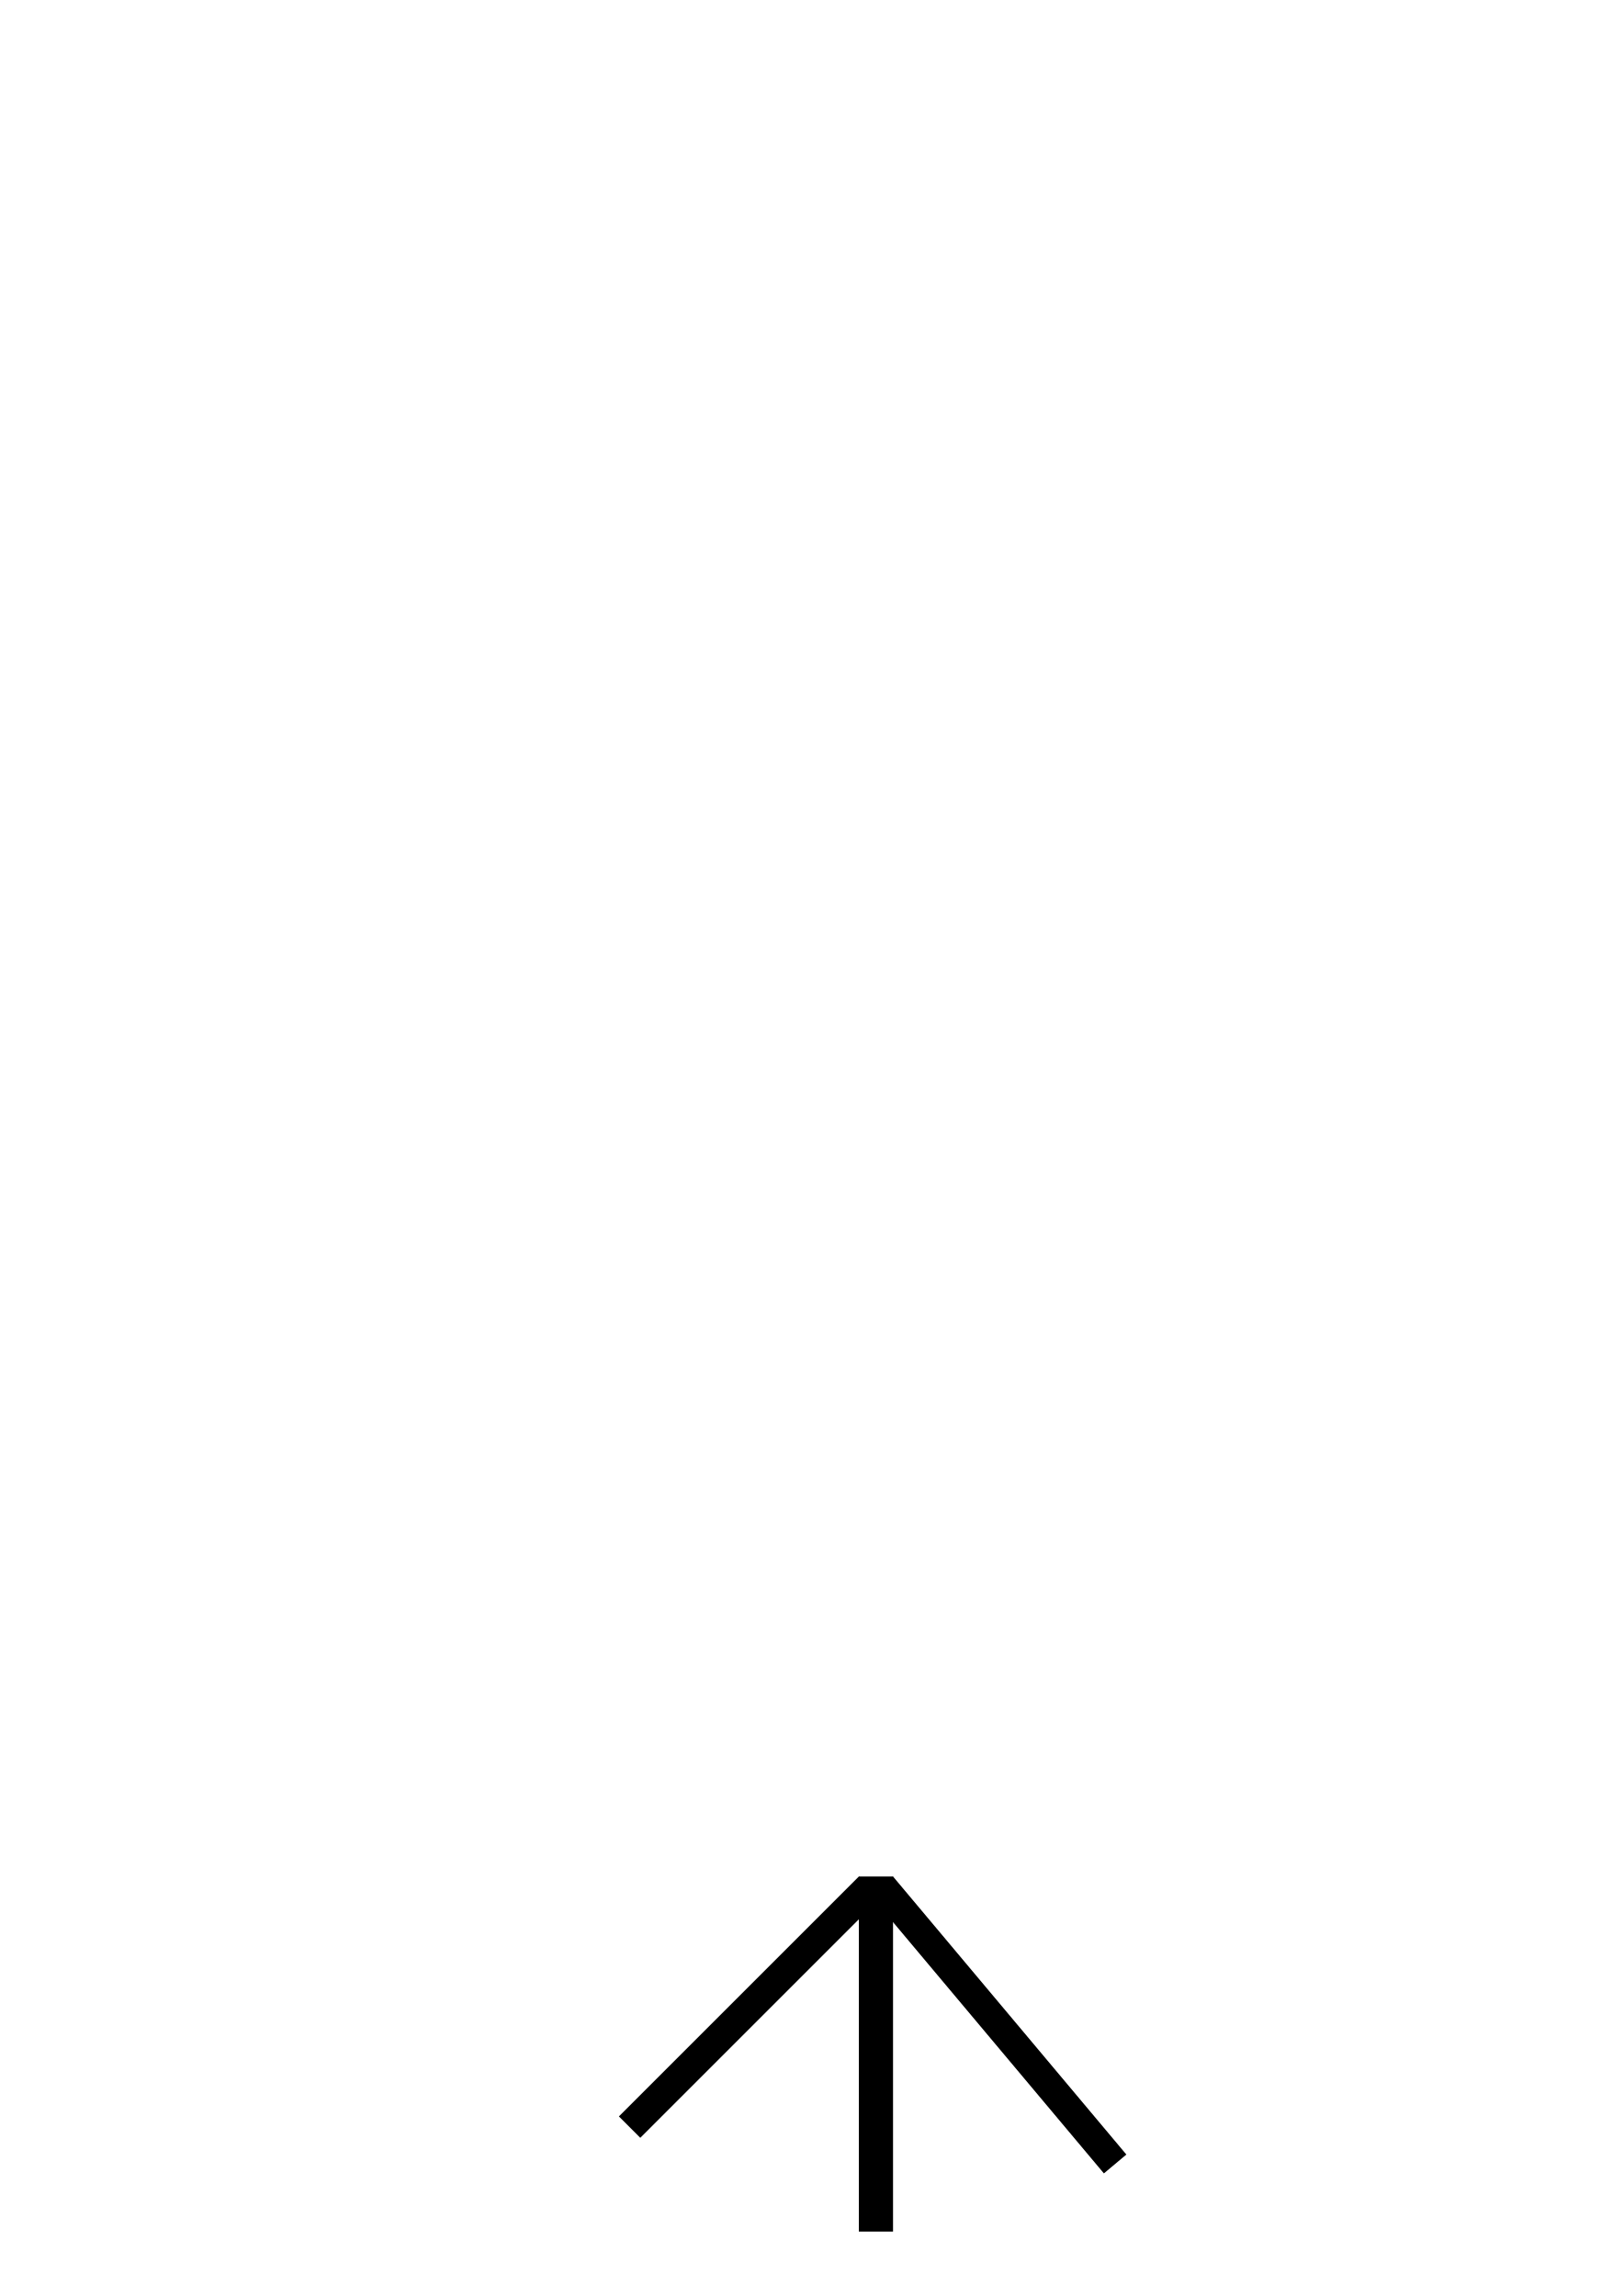
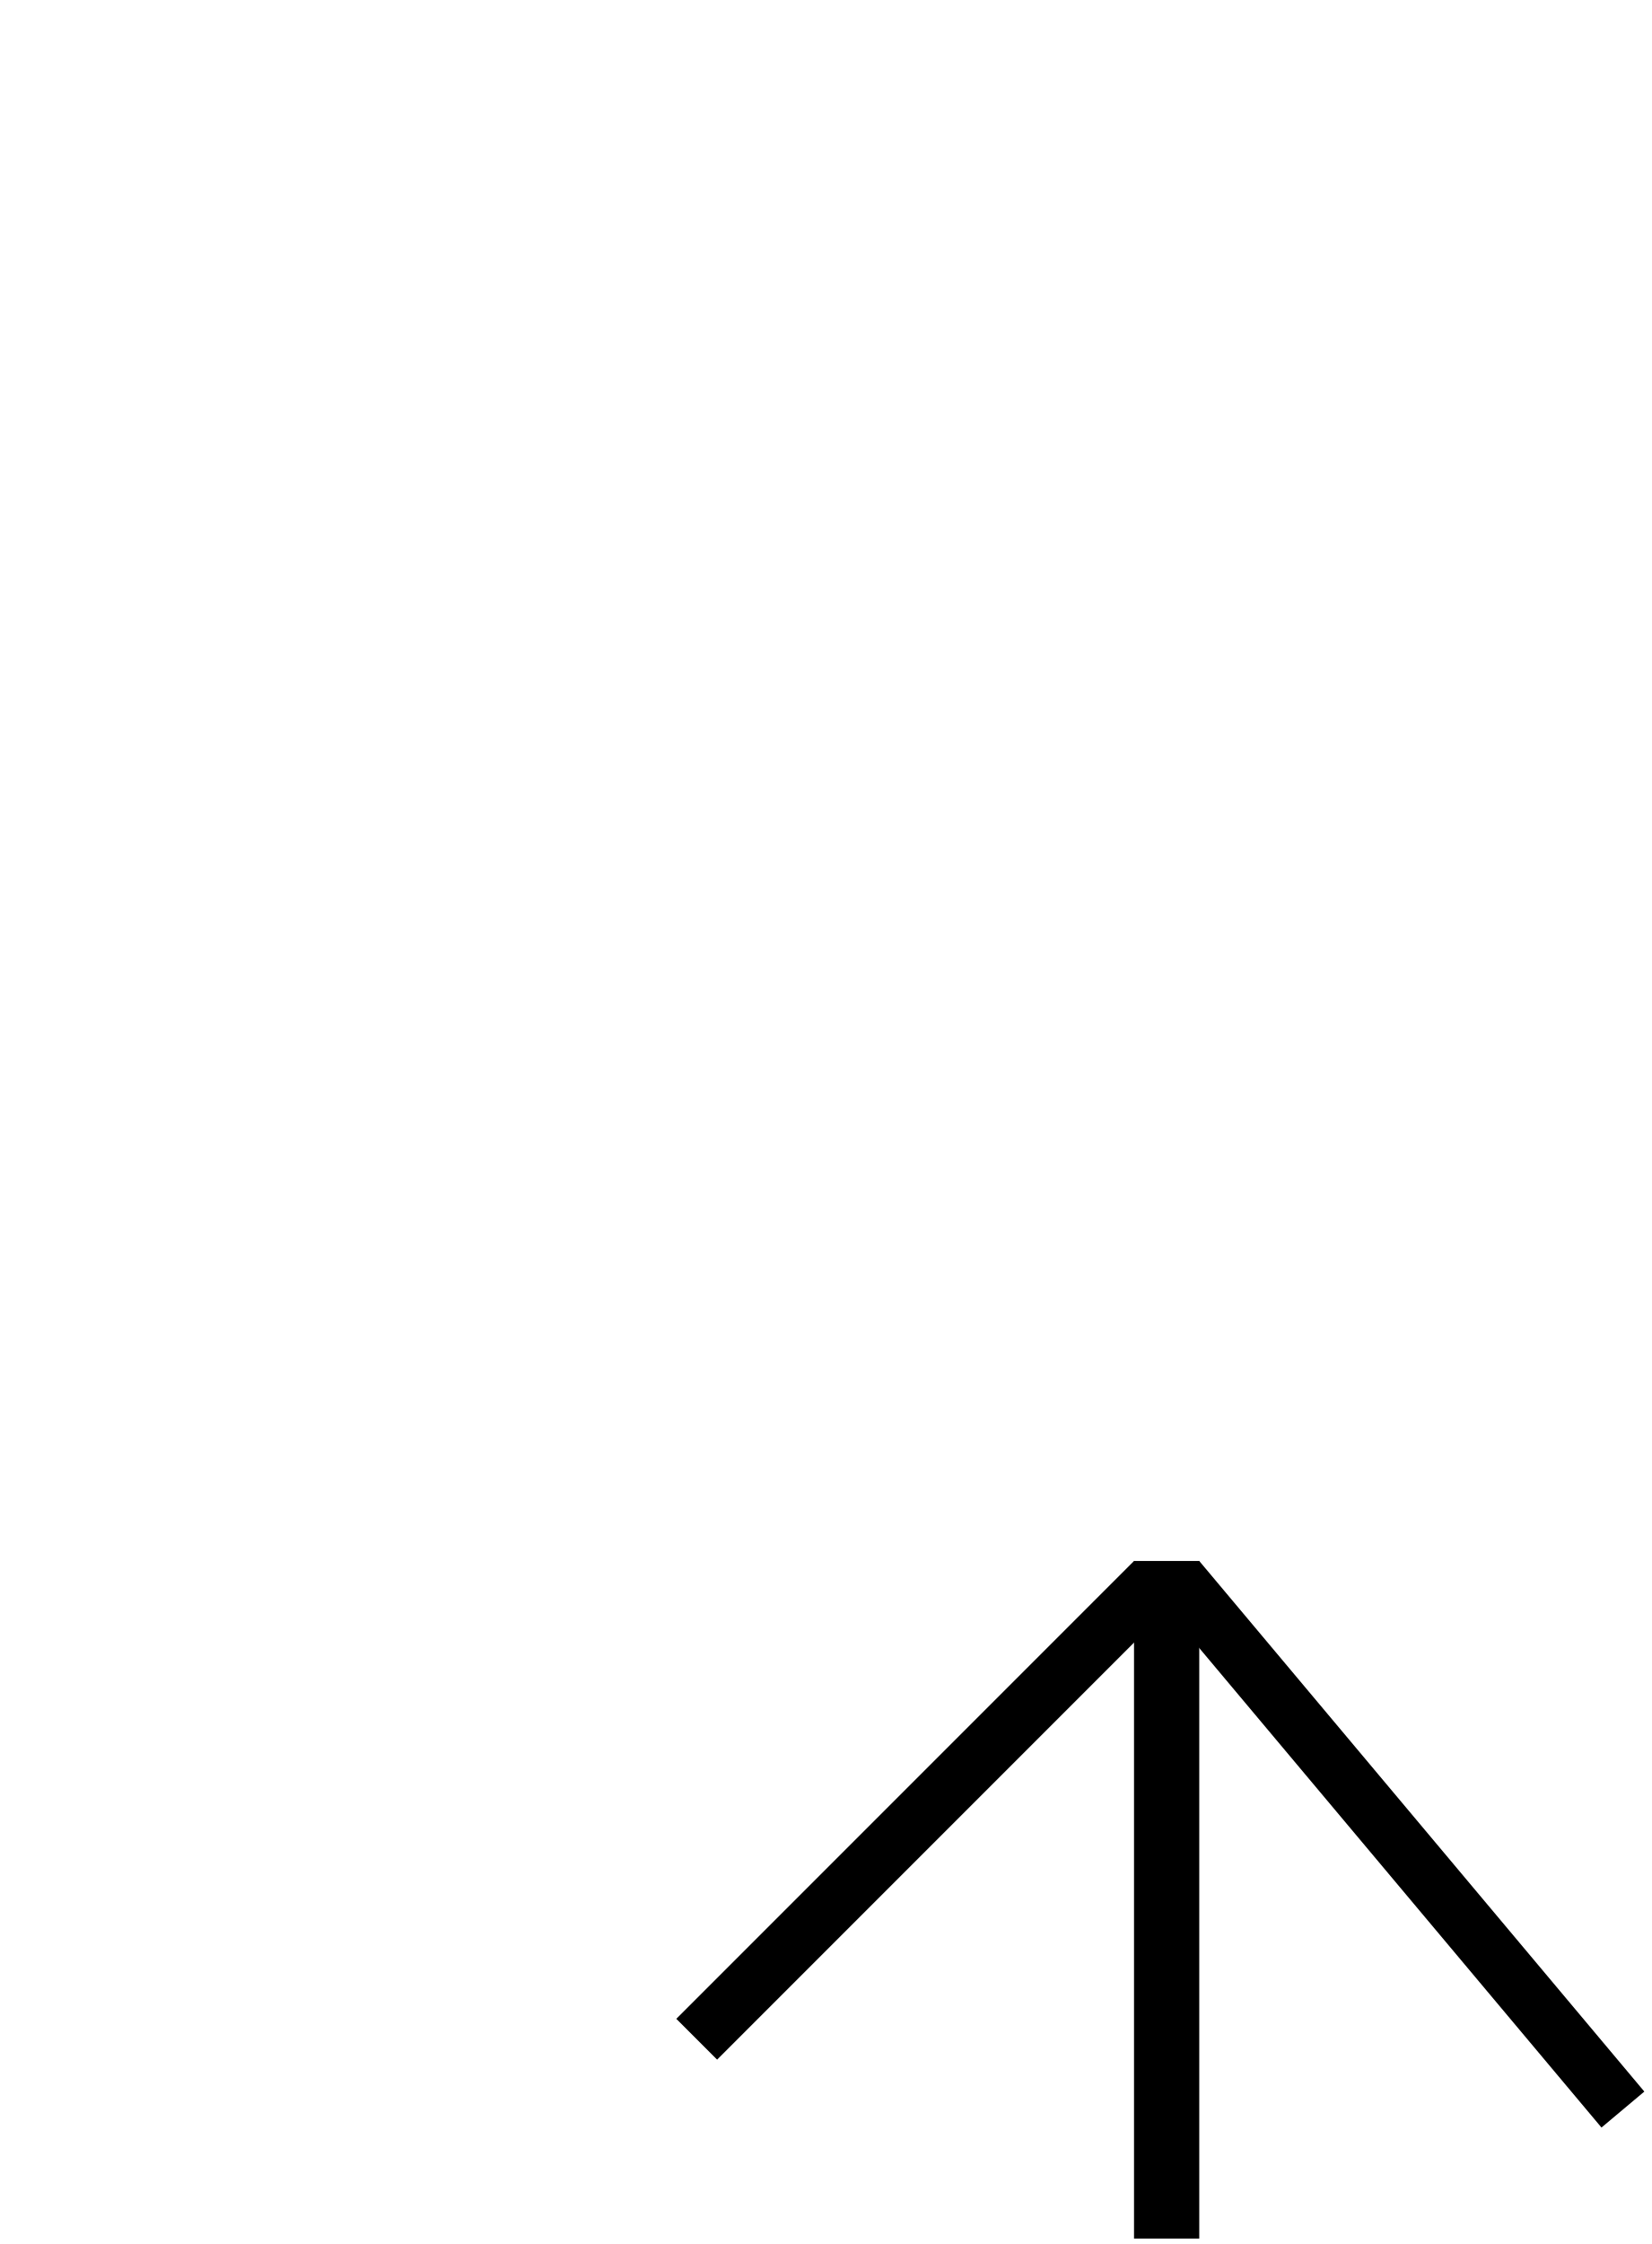
- <svg xmlns="http://www.w3.org/2000/svg" viewBox="0 0 210 297" version="1.1" id="svg5">
+ <svg xmlns="http://www.w3.org/2000/svg" width="112mm" height="152.1mm" viewBox="0 0 112 152.1" version="1.1" id="svg5">
  <defs id="defs2" />
  <g id="layer1">
-     <rect style="fill:#000000;stroke-width:0.074" id="rect55" width="3.912" height="43.887" x="250.185" y="93.098" transform="rotate(45)" />
-     <rect style="fill:#000000;stroke-width:0.074" id="rect57" width="4.423" height="45.928" x="111.077" y="242.737" />
-     <rect style="fill:#000000;stroke-width:0.071" id="rect59" width="3.793" height="46.948" x="-71.344" y="260.189" transform="rotate(-40)" />
+     <rect style="fill:#000000;stroke-width:0.074" id="rect55" width="3.912" height="43.887" x="129.182" y="20.448" transform="rotate(45)" />
+     <rect style="fill:#000000;stroke-width:0.074" id="rect57" width="4.423" height="45.928" x="76.887" y="105.804" />
+     <rect style="fill:#000000;stroke-width:0.071" id="rect59" width="3.793" height="46.948" x="-9.516" y="133.315" transform="rotate(-40)" />
  </g>
</svg>
